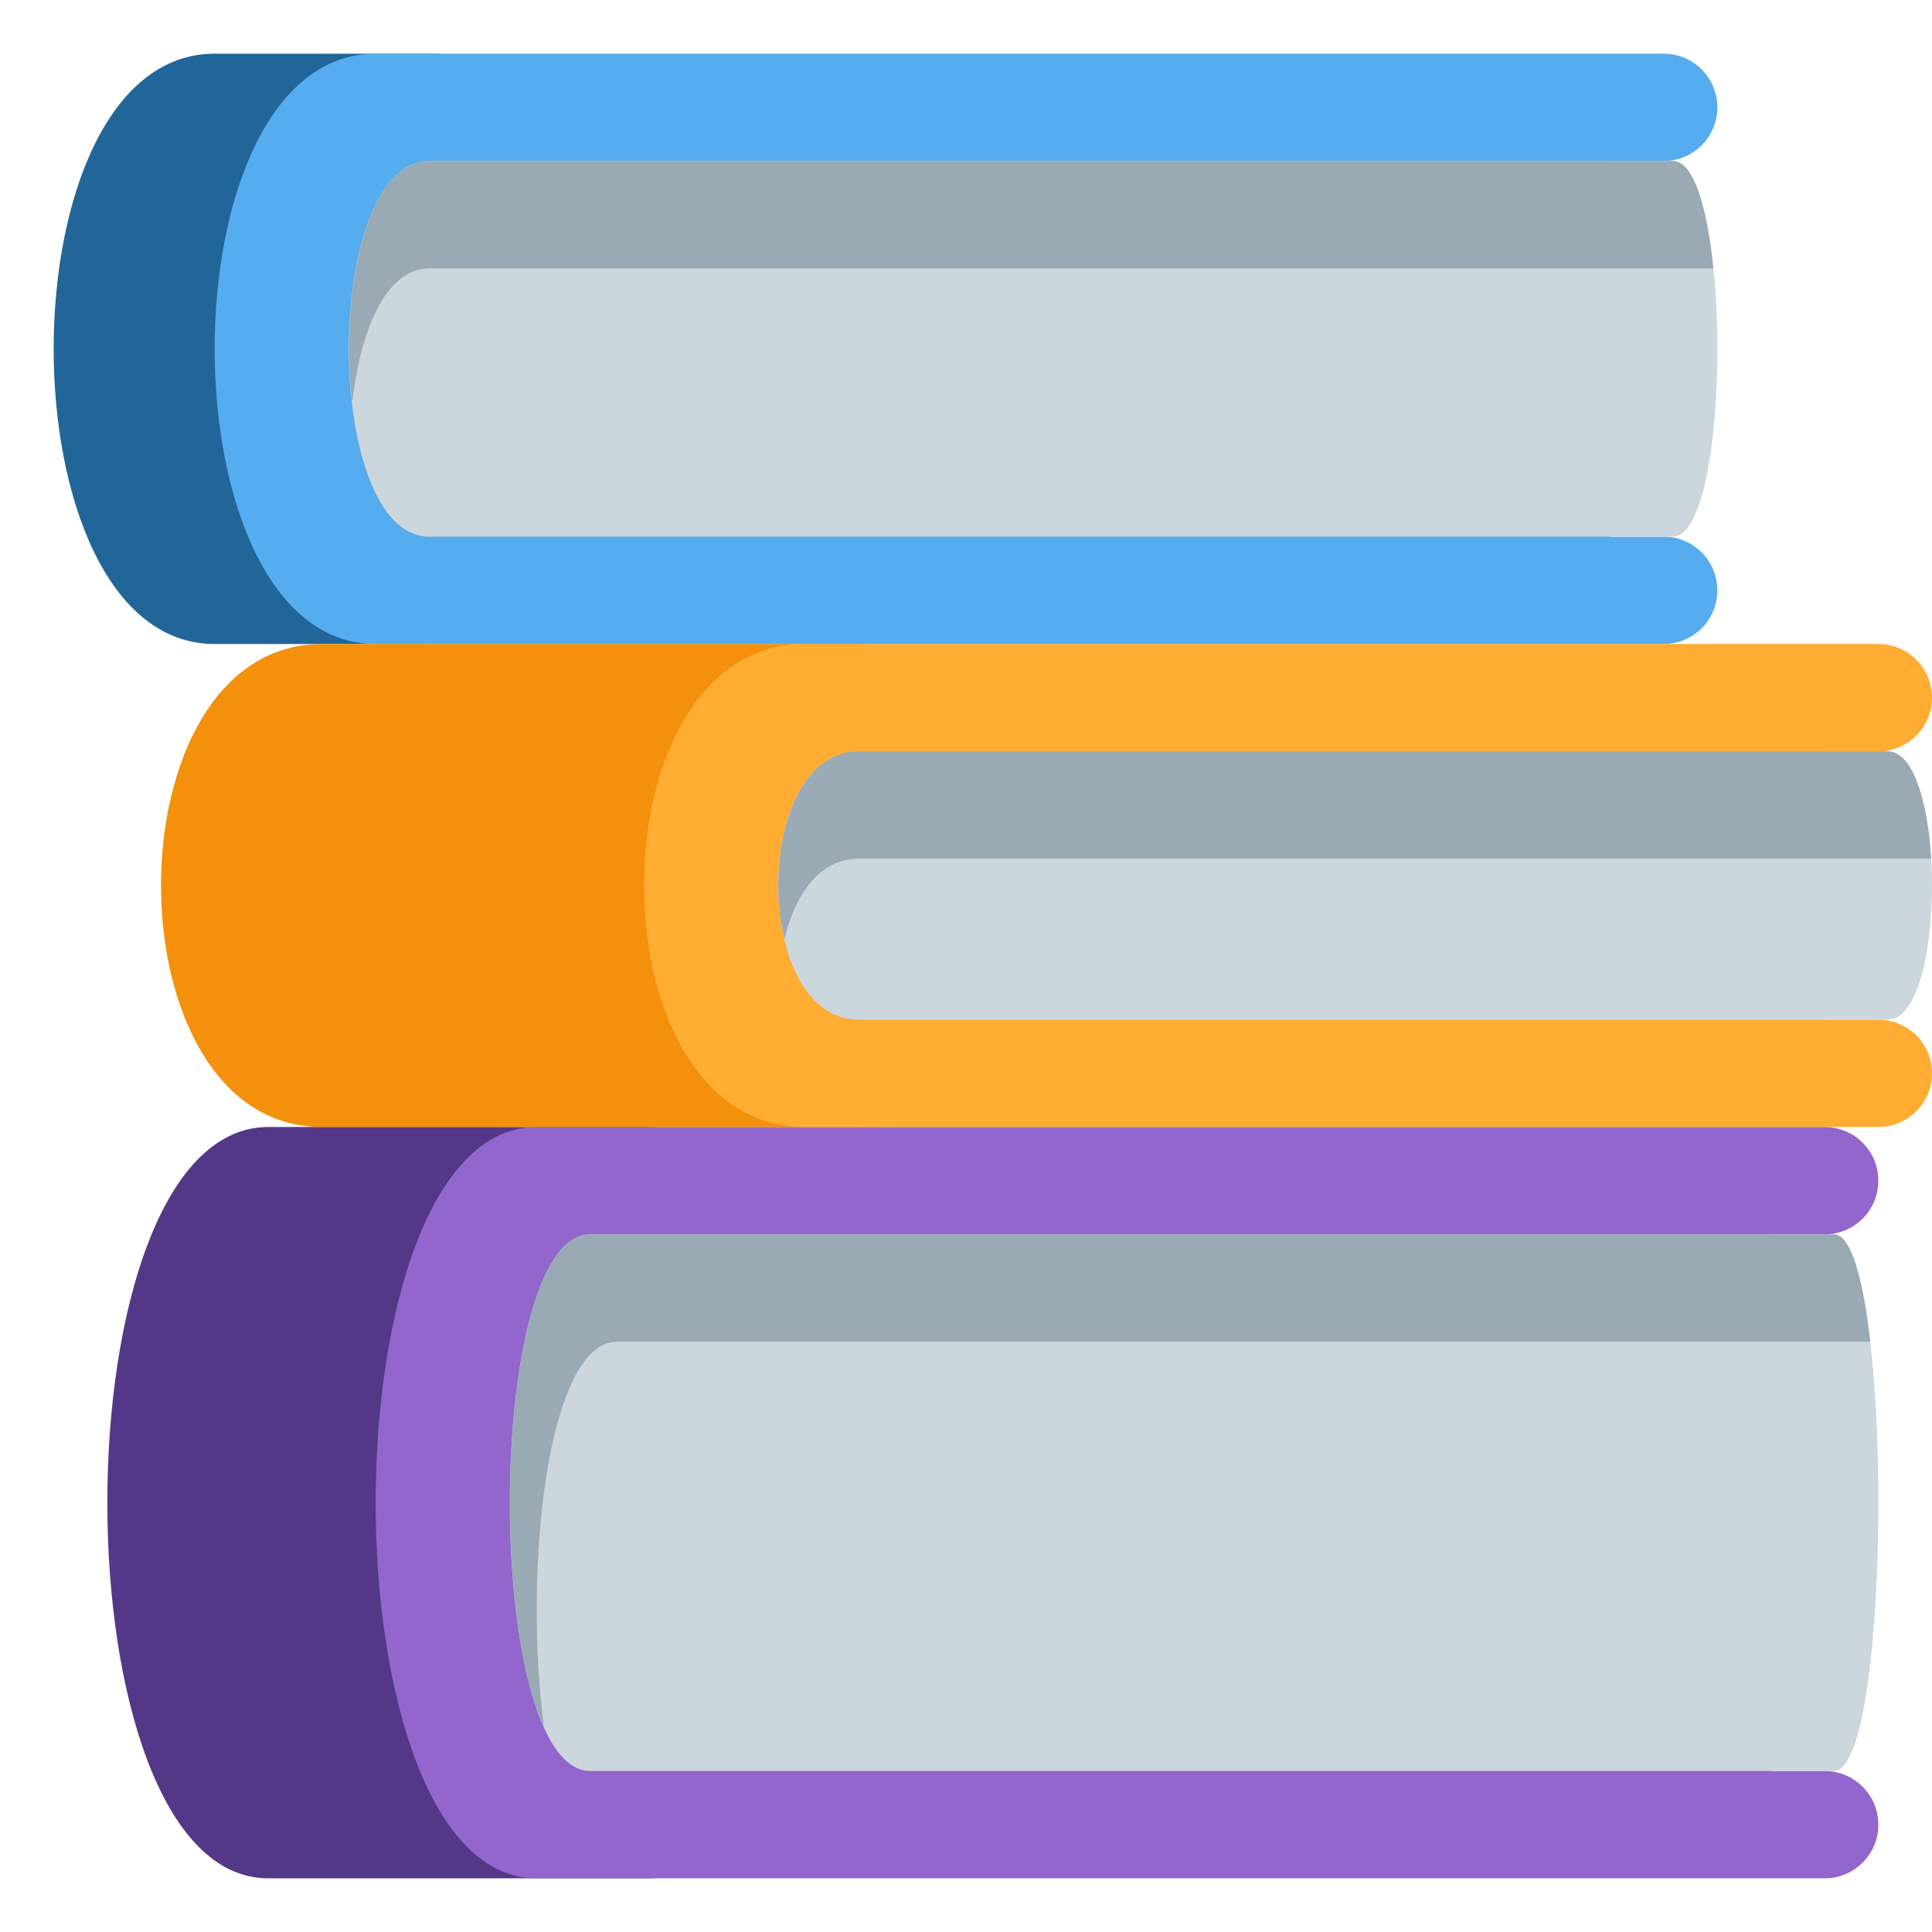
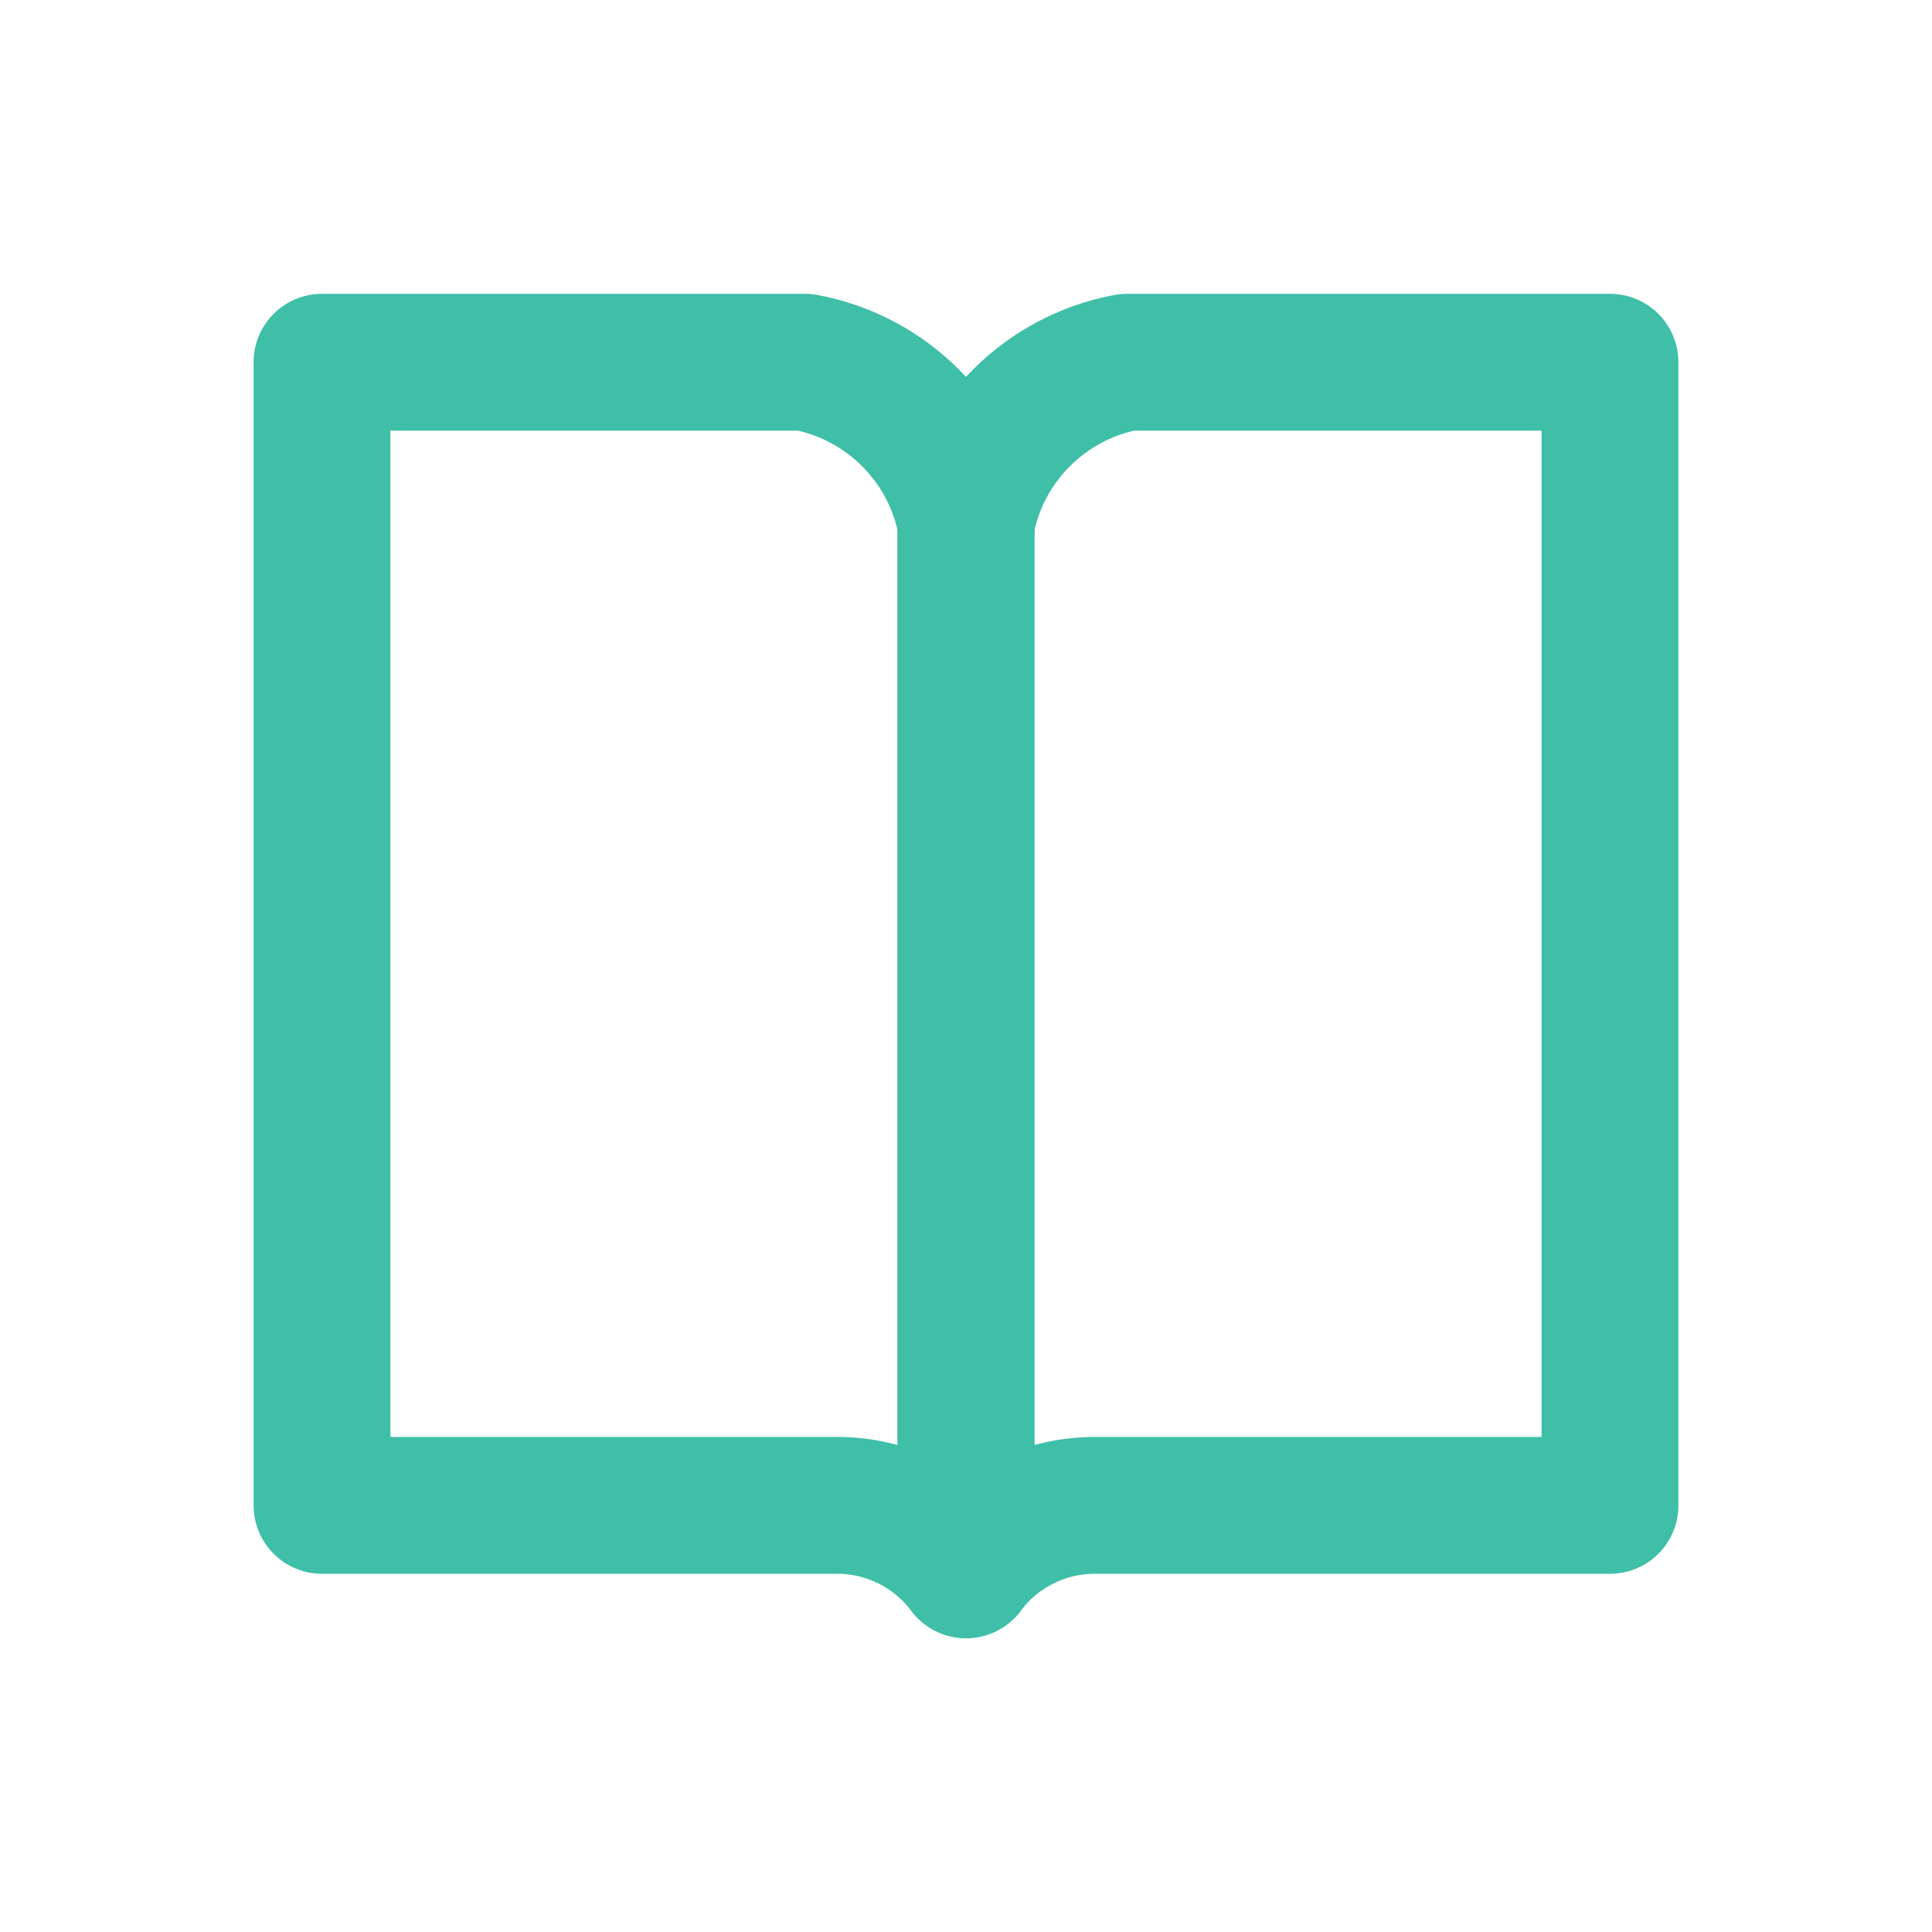
- <svg xmlns="http://www.w3.org/2000/svg" viewBox="0 0 36 36">
-   <path fill="#553788" d="M15 31c0 2.209-.791 4-3 4H5c-4 0-4-14 0-14h7c2.209 0 3 1.791 3 4v6z" />
-   <path fill="#9266CC" d="M34 33h-1V23h1c.553 0 1-.447 1-1s-.447-1-1-1H10c-4 0-4 14 0 14h24c.553 0 1-.447 1-1s-.447-1-1-1z" />
-   <path fill="#CCD6DD" d="M34.172 33H11c-2 0-2-10 0-10h23.172c1.104 0 1.104 10 0 10z" />
-   <path fill="#99AAB5" d="M11.5 25h23.35c-.135-1.175-.36-2-.678-2H11c-1.651 0-1.938 6.808-.863 9.188C9.745 29.229 10.199 25 11.5 25z" />
-   <path fill="#269" d="M12 8c0 2.209-1.791 4-4 4H4C0 12 0 1 4 1h4c2.209 0 4 1.791 4 4v3z" />
-   <path fill="#55ACEE" d="M31 10h-1V3h1c.553 0 1-.447 1-1s-.447-1-1-1H7C3 1 3 12 7 12h24c.553 0 1-.447 1-1s-.447-1-1-1z" />
-   <path fill="#CCD6DD" d="M31.172 10H8c-2 0-2-7 0-7h23.172c1.104 0 1.104 7 0 7z" />
-   <path fill="#99AAB5" d="M8 5h23.925c-.114-1.125-.364-2-.753-2H8C6.807 3 6.331 5.489 6.562 7.5 6.718 6.142 7.193 5 8 5z" />
-   <path fill="#F4900C" d="M20 17c0 2.209-1.791 4-4 4H6c-4 0-4-9 0-9h10c2.209 0 4 1.791 4 4v1z" />
-   <path fill="#FFAC33" d="M35 19h-1v-5h1c.553 0 1-.447 1-1s-.447-1-1-1H15c-4 0-4 9 0 9h20c.553 0 1-.447 1-1s-.447-1-1-1z" />
-   <path fill="#CCD6DD" d="M35.172 19H16c-2 0-2-5 0-5h19.172c1.104 0 1.104 5 0 5z" />
-   <path fill="#99AAB5" d="M16 16h19.984c-.065-1.062-.334-2-.812-2H16c-1.274 0-1.733 2.027-1.383 3.5.198-.839.657-1.5 1.383-1.5z" />
+ <svg xmlns="http://www.w3.org/2000/svg" viewBox="0 0 24 24" fill="none" stroke="#3fbfa8" stroke-width="1.7" stroke-linecap="round" stroke-linejoin="round">
+   <path d="M4 4.5h6a2.5 2.5 0 0 1 2 2v13a2 2 0 0 0-1.6-.8H4z" />
+   <path d="M20 4.5h-6a2.5 2.5 0 0 0-2 2v13a2 2 0 0 1 1.6-.8H20z" />
</svg>
